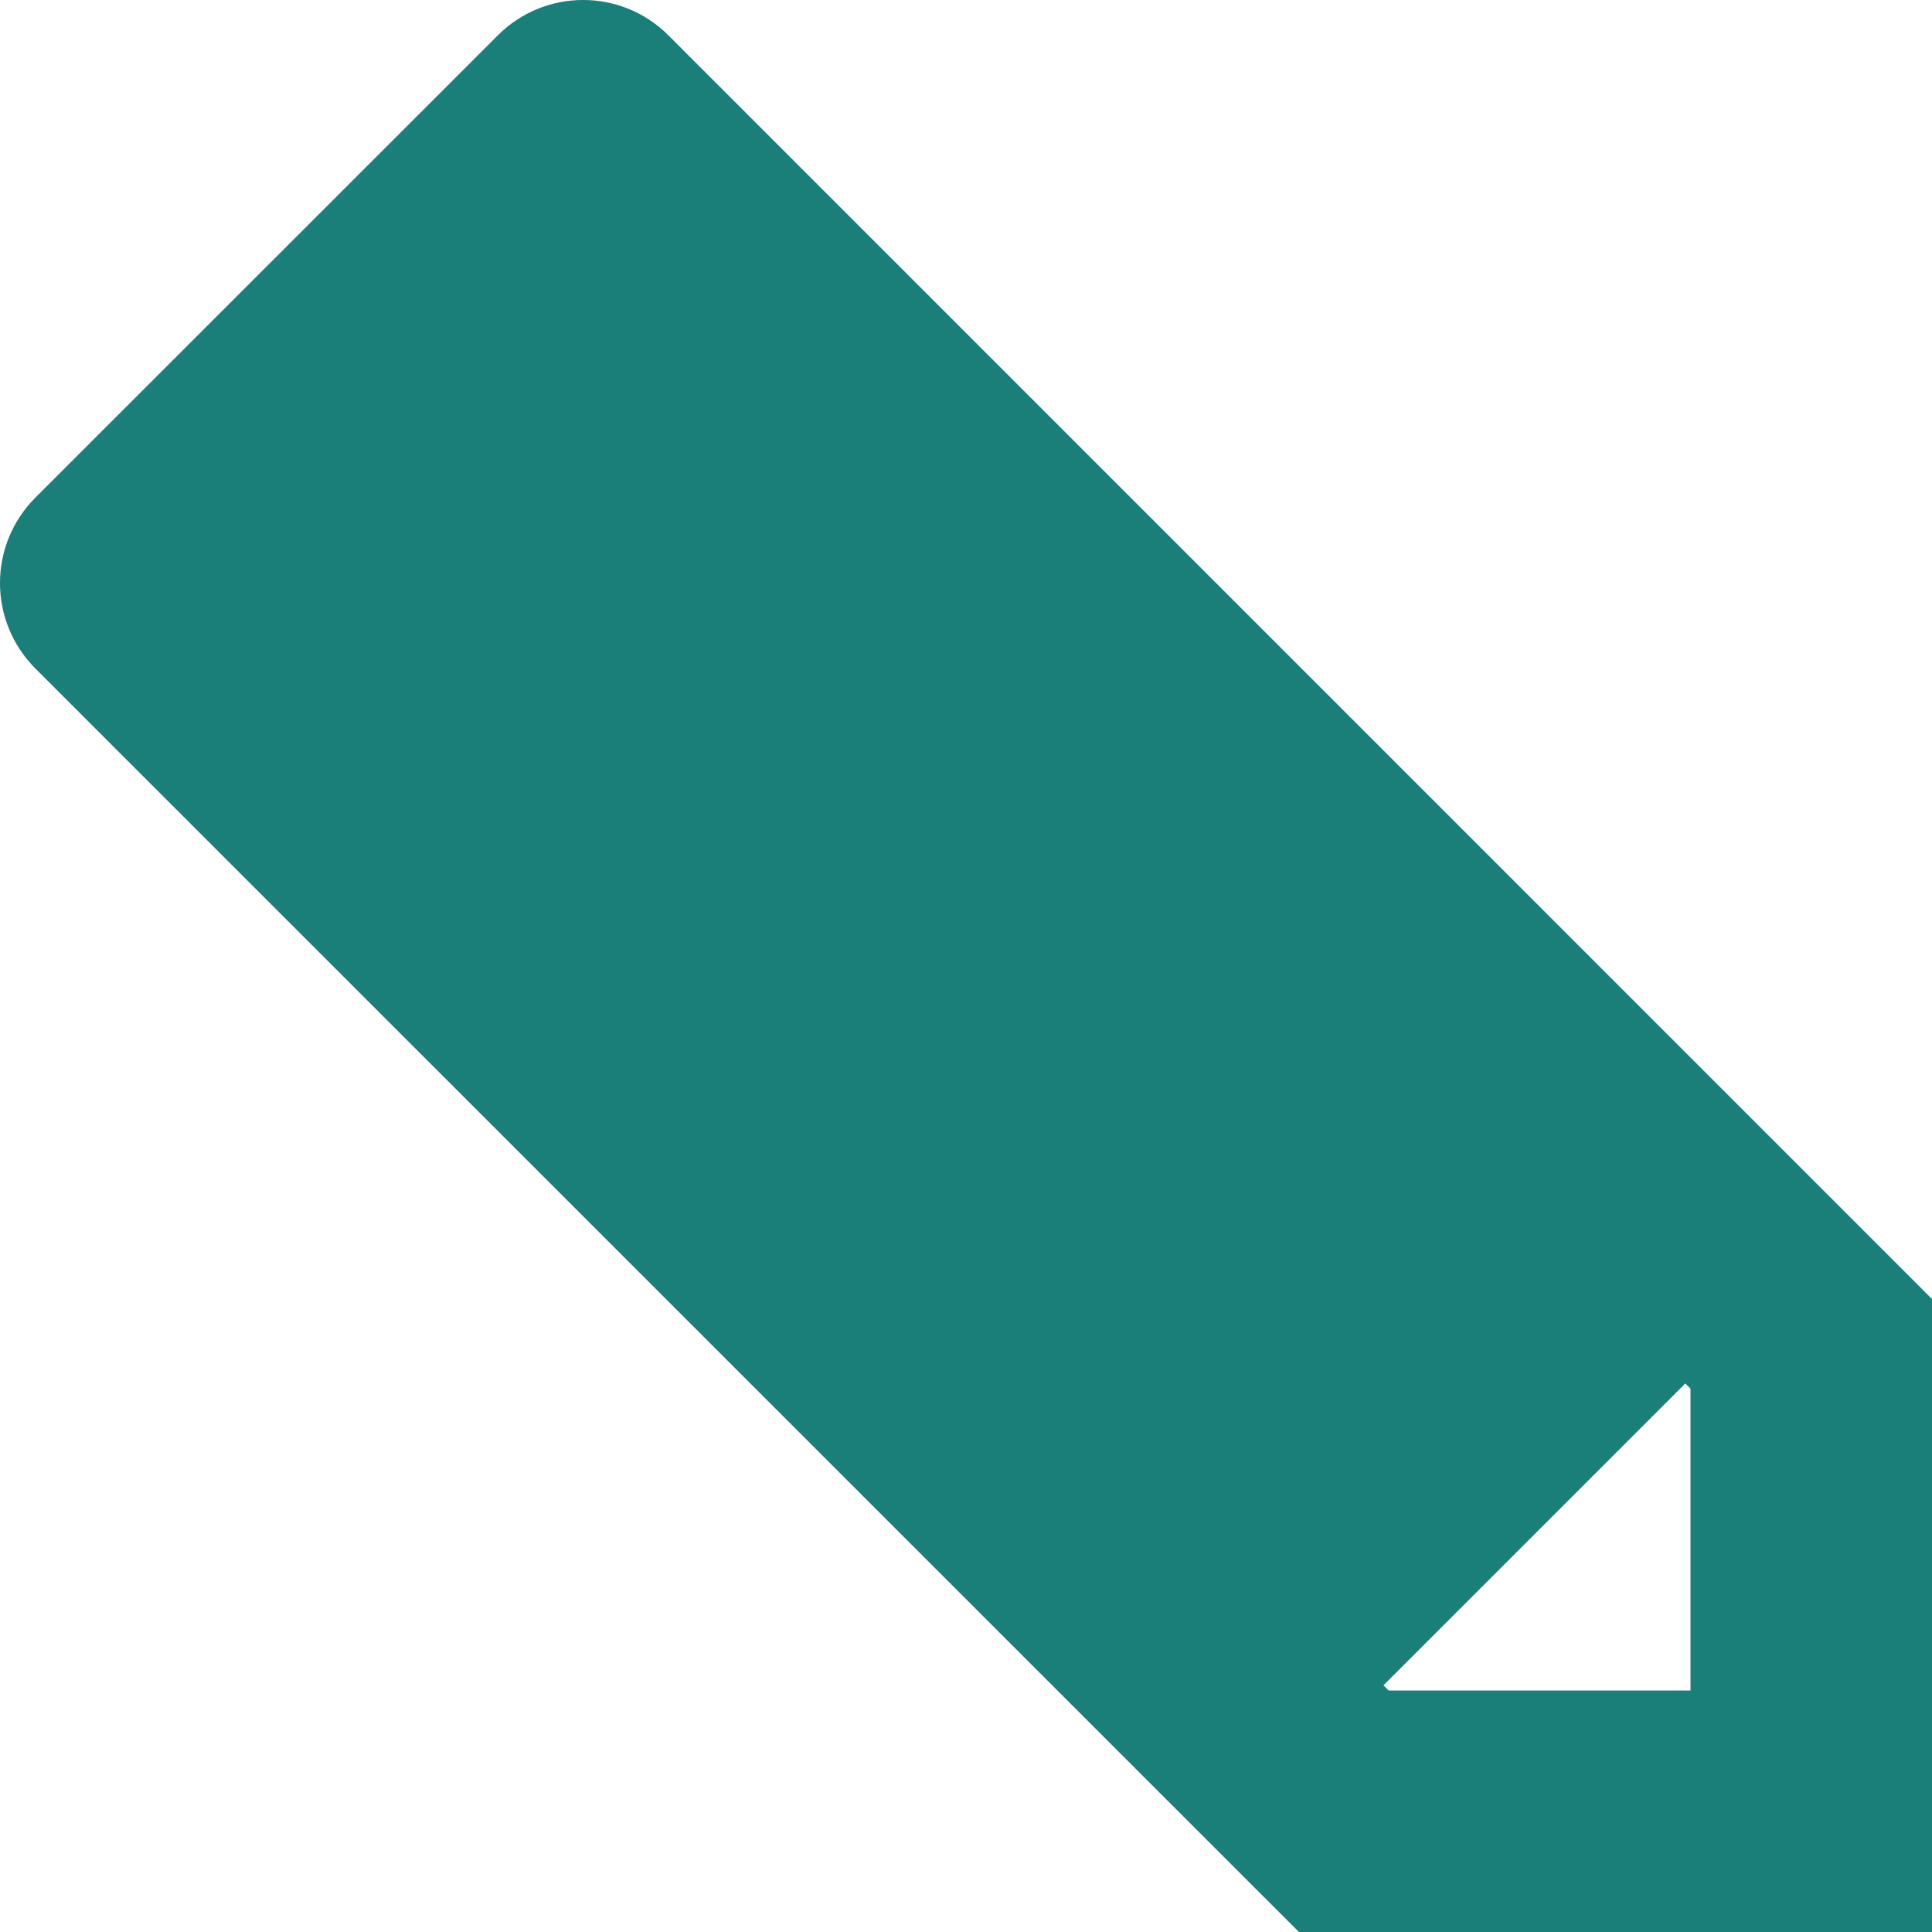
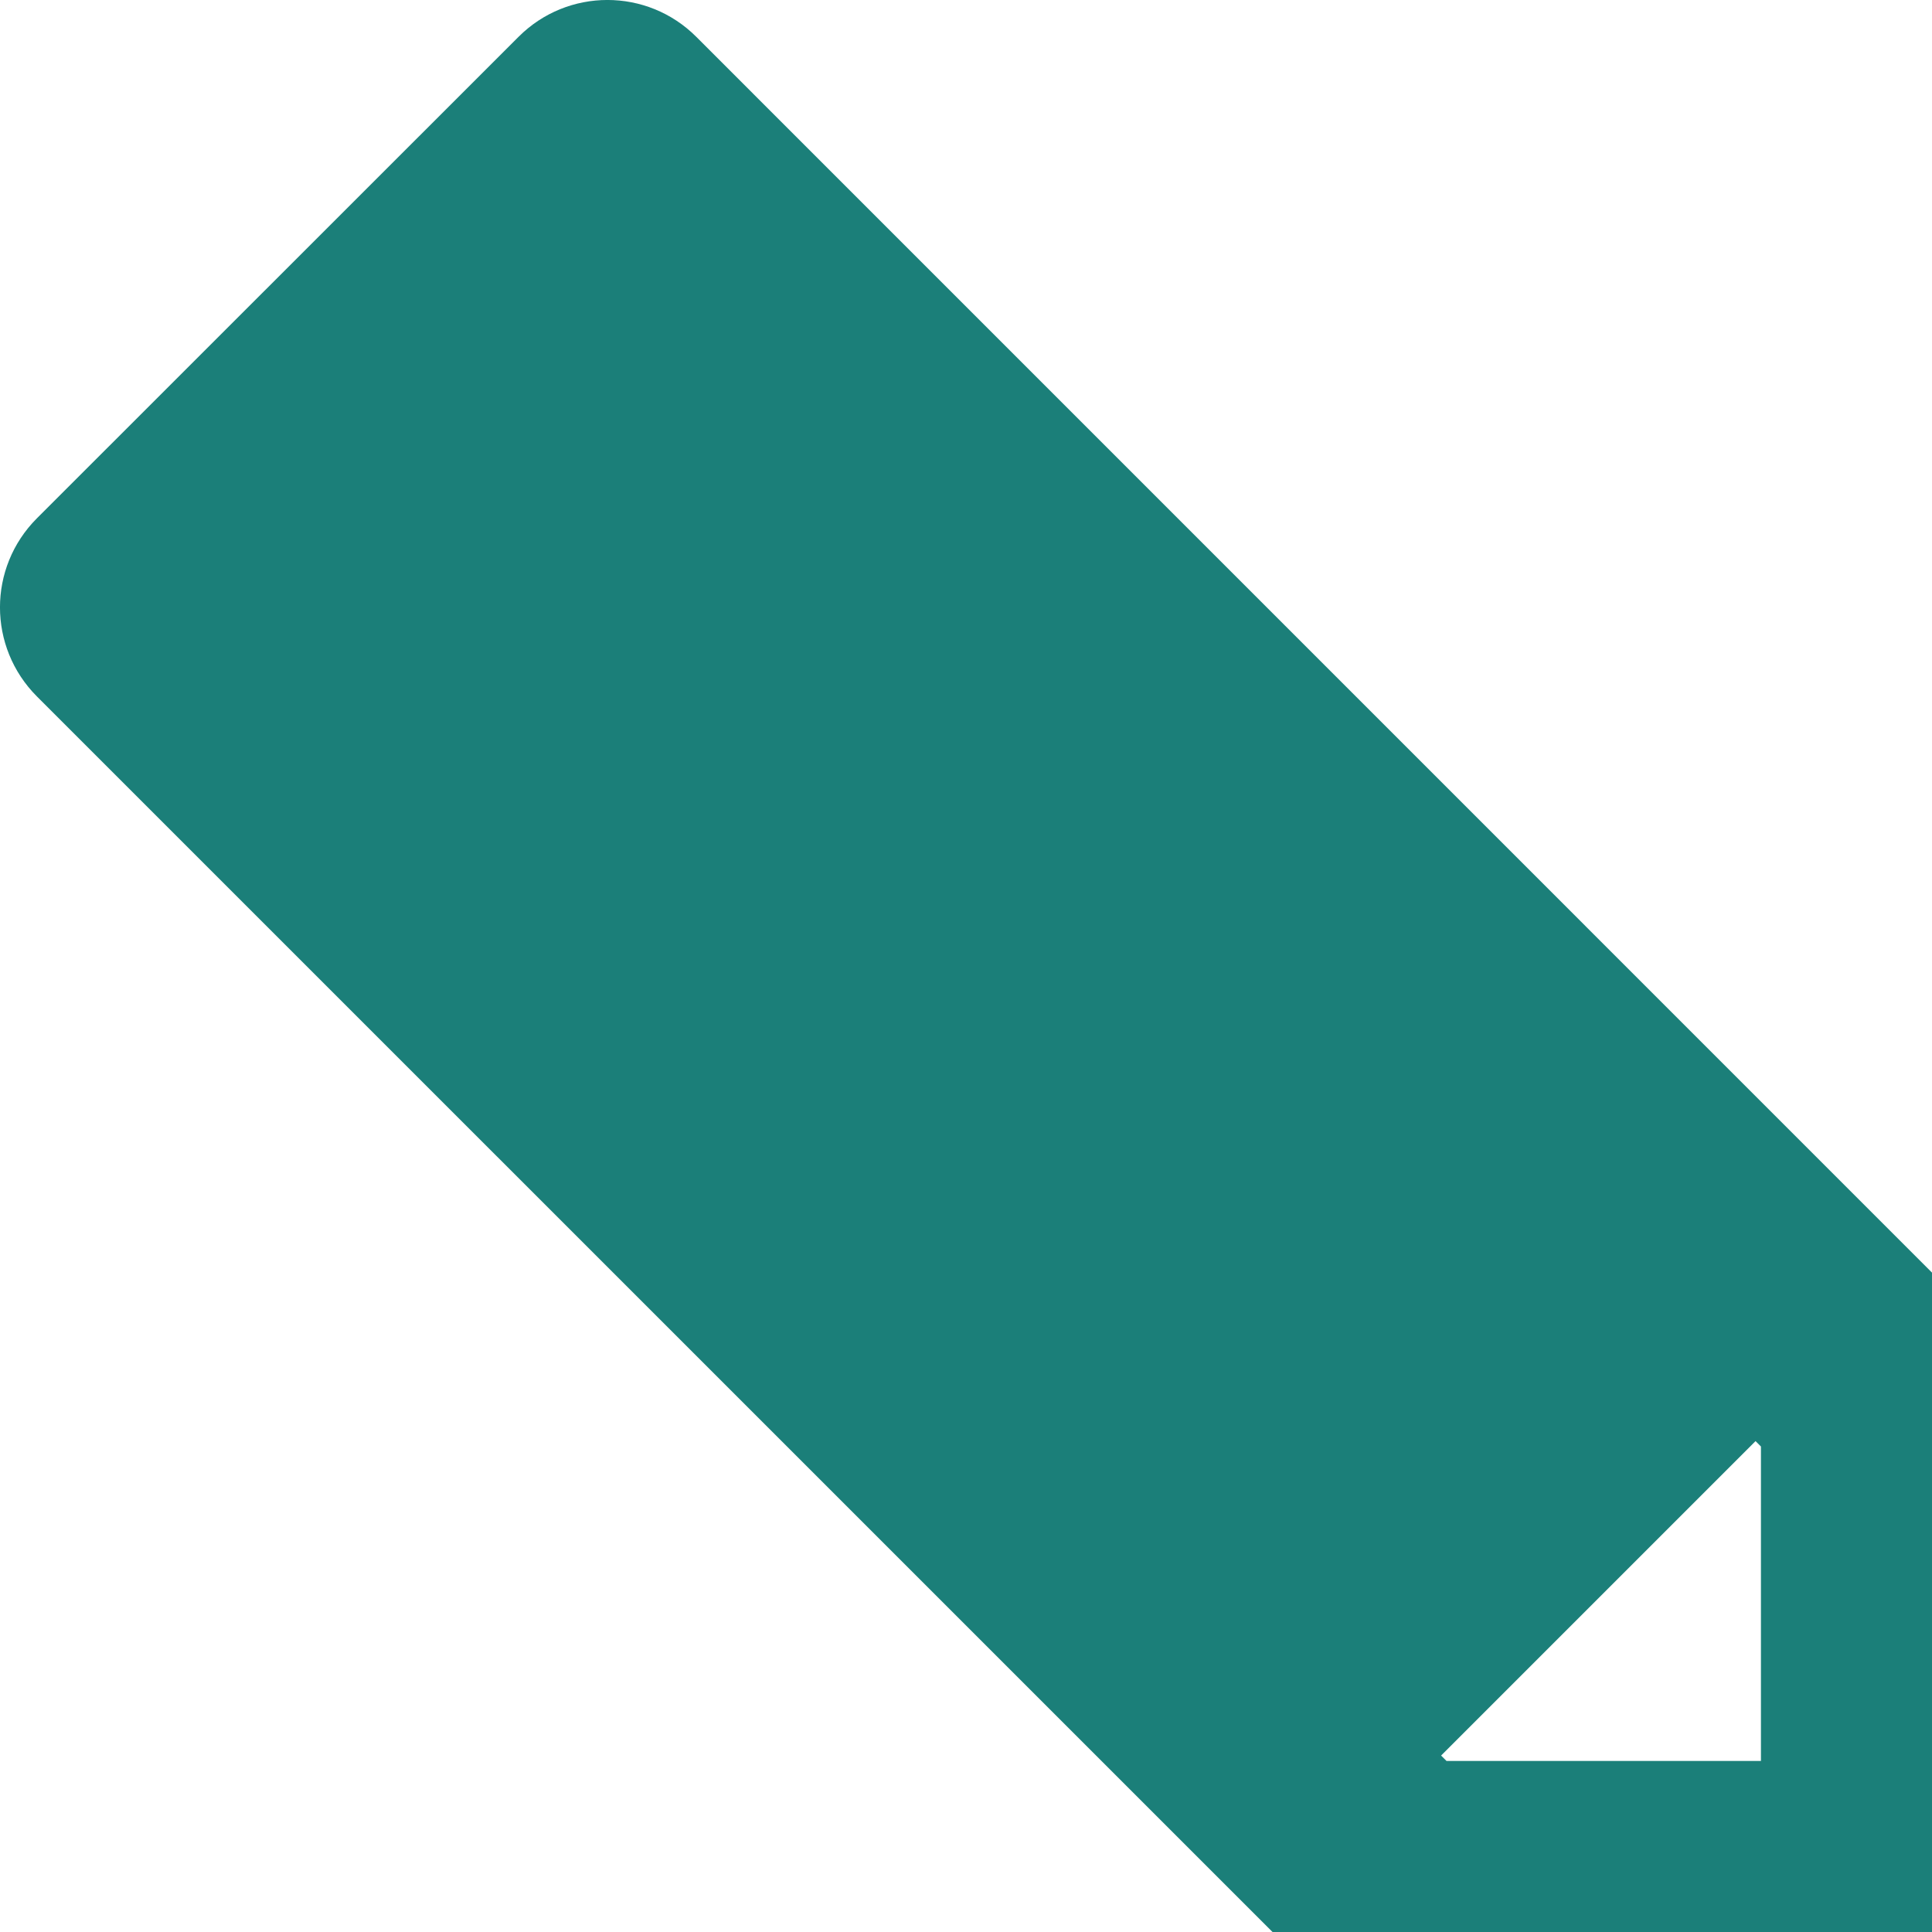
- <svg xmlns="http://www.w3.org/2000/svg" width="25" height="25" viewBox="0 0 25 25" fill="none">
+ <svg xmlns="http://www.w3.org/2000/svg" width="8" height="8" viewBox="0 0 24 24" fill="none">
  <path d="M0.458 6.439L6.441 0.458C7.051 -0.153 8.04 -0.153 8.65 0.458L25 16.809V25H16.808L0.458 8.651C-0.153 8.038 -0.153 7.051 0.458 6.439ZM17.969 21.875H21.875V17.969L21.808 17.902L17.902 21.808L17.969 21.875Z" fill="#1B7F79" />
</svg>
